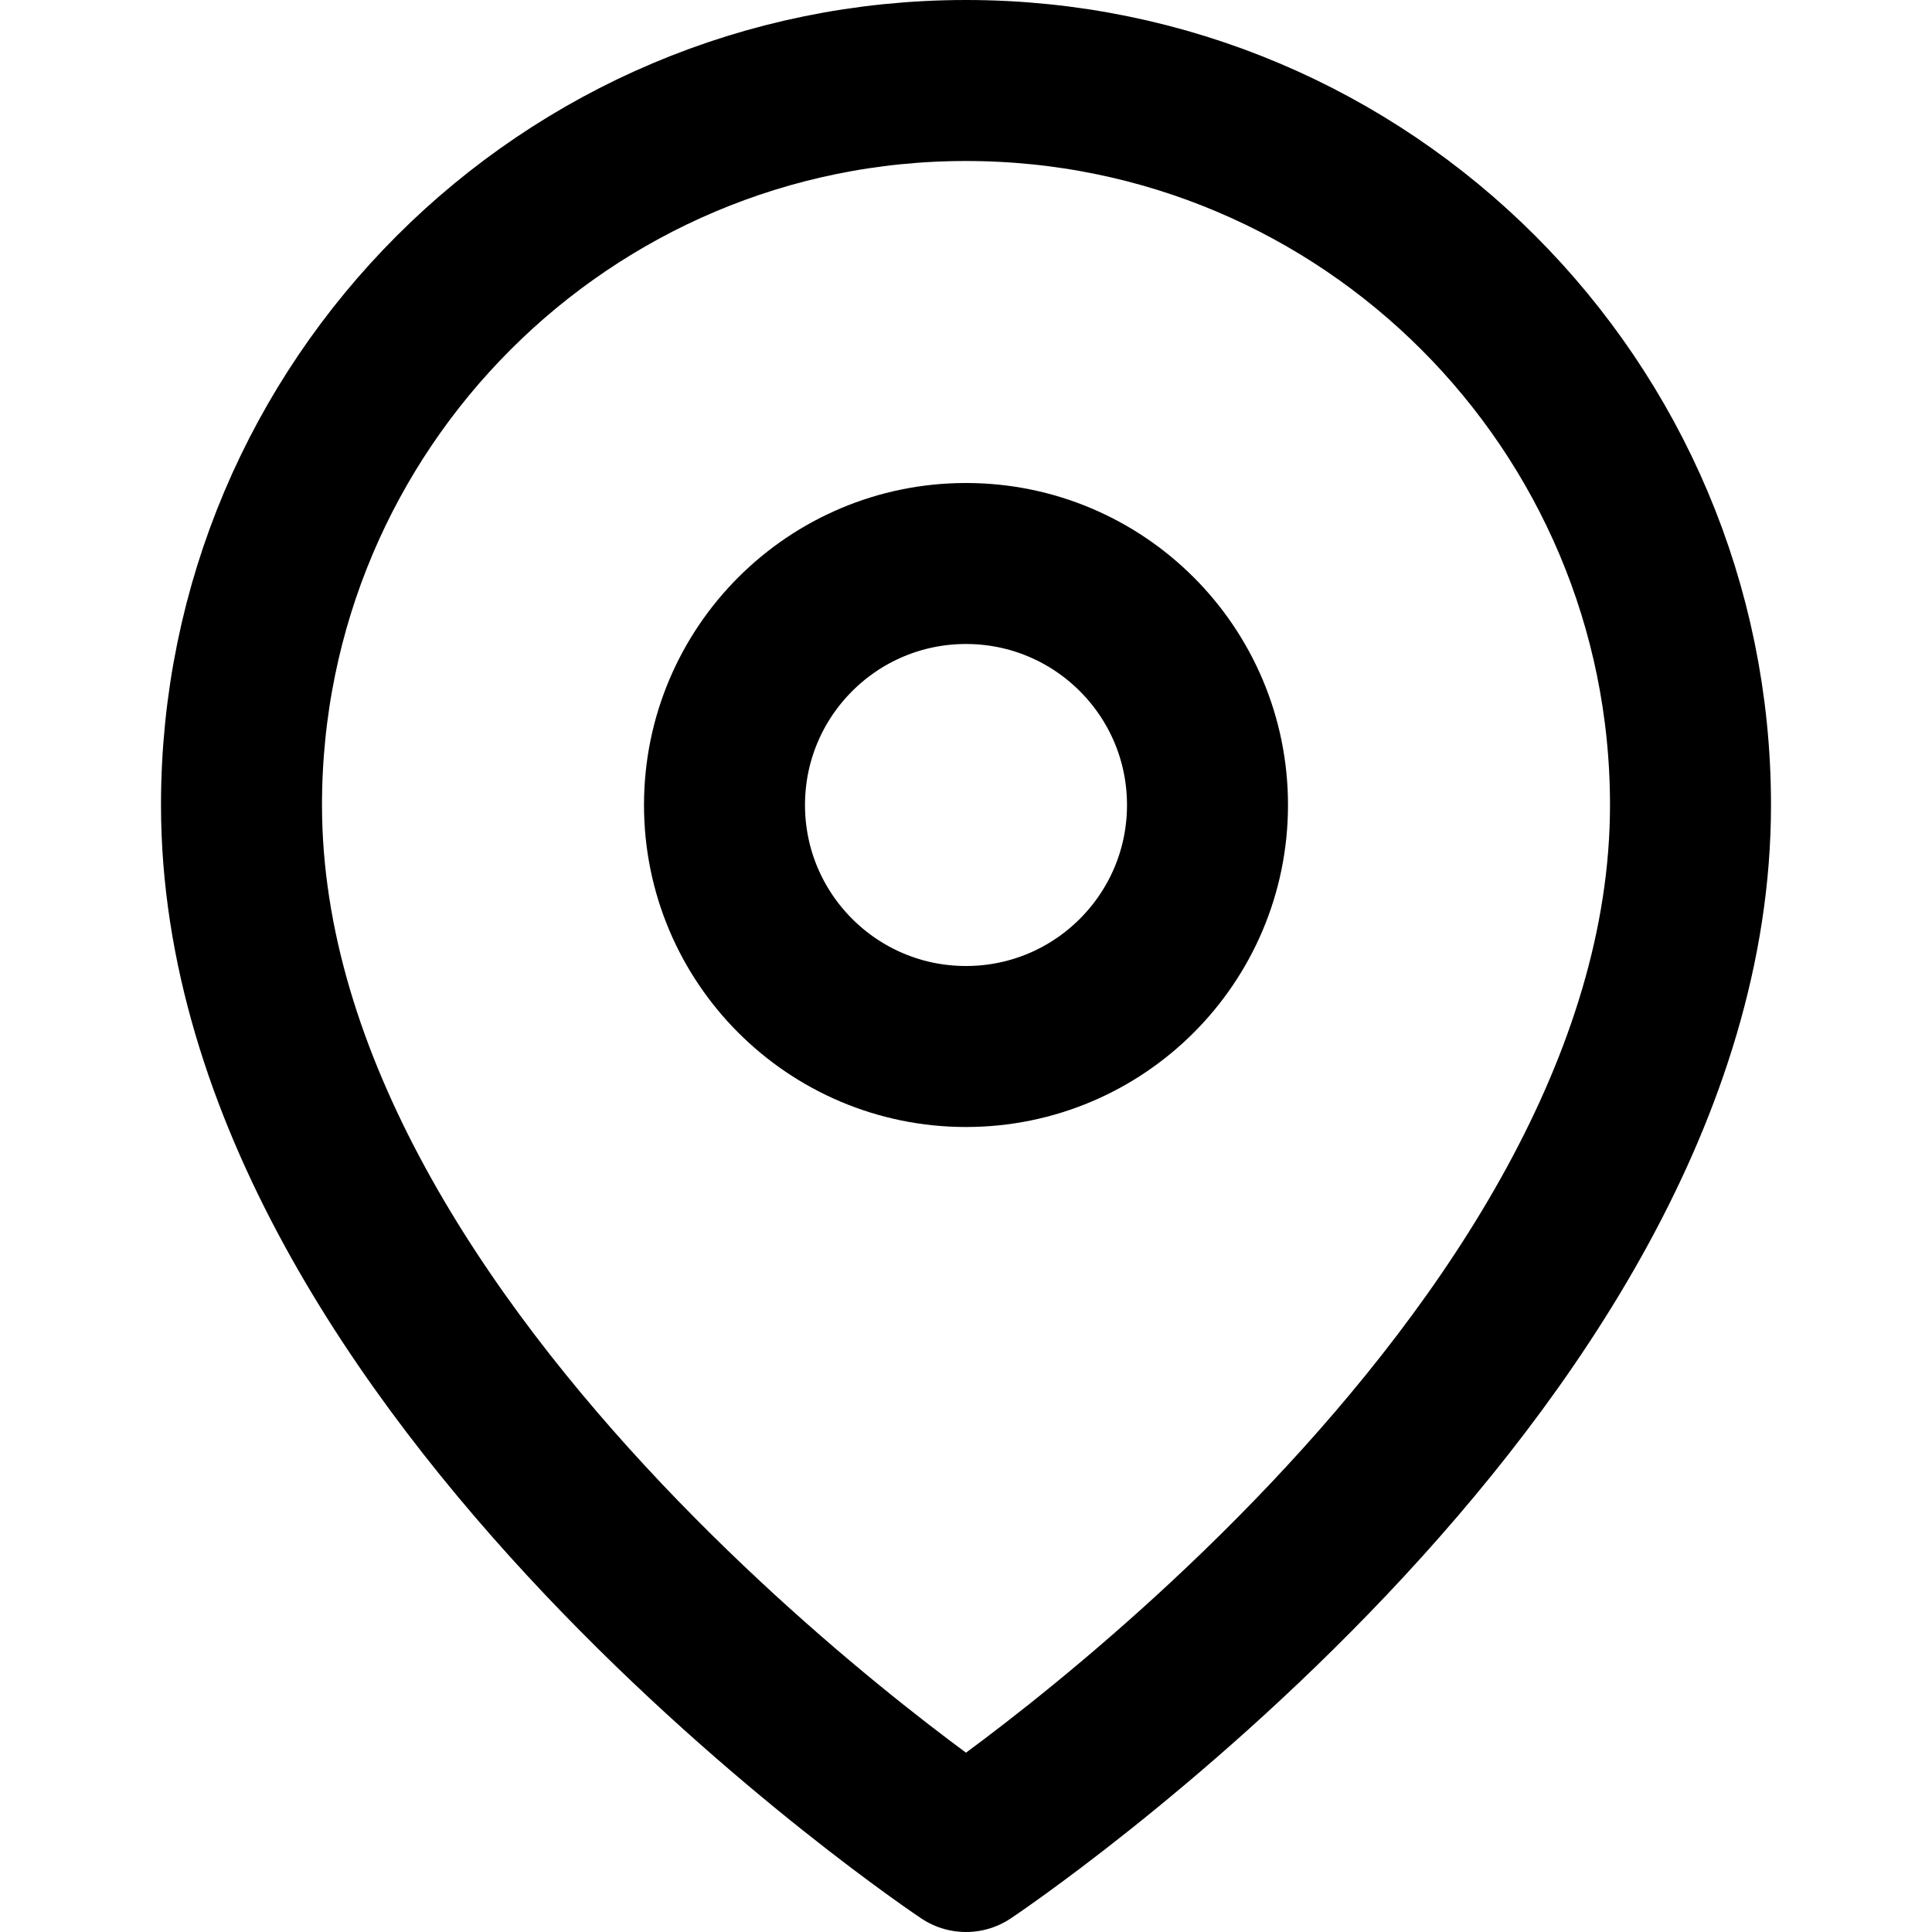
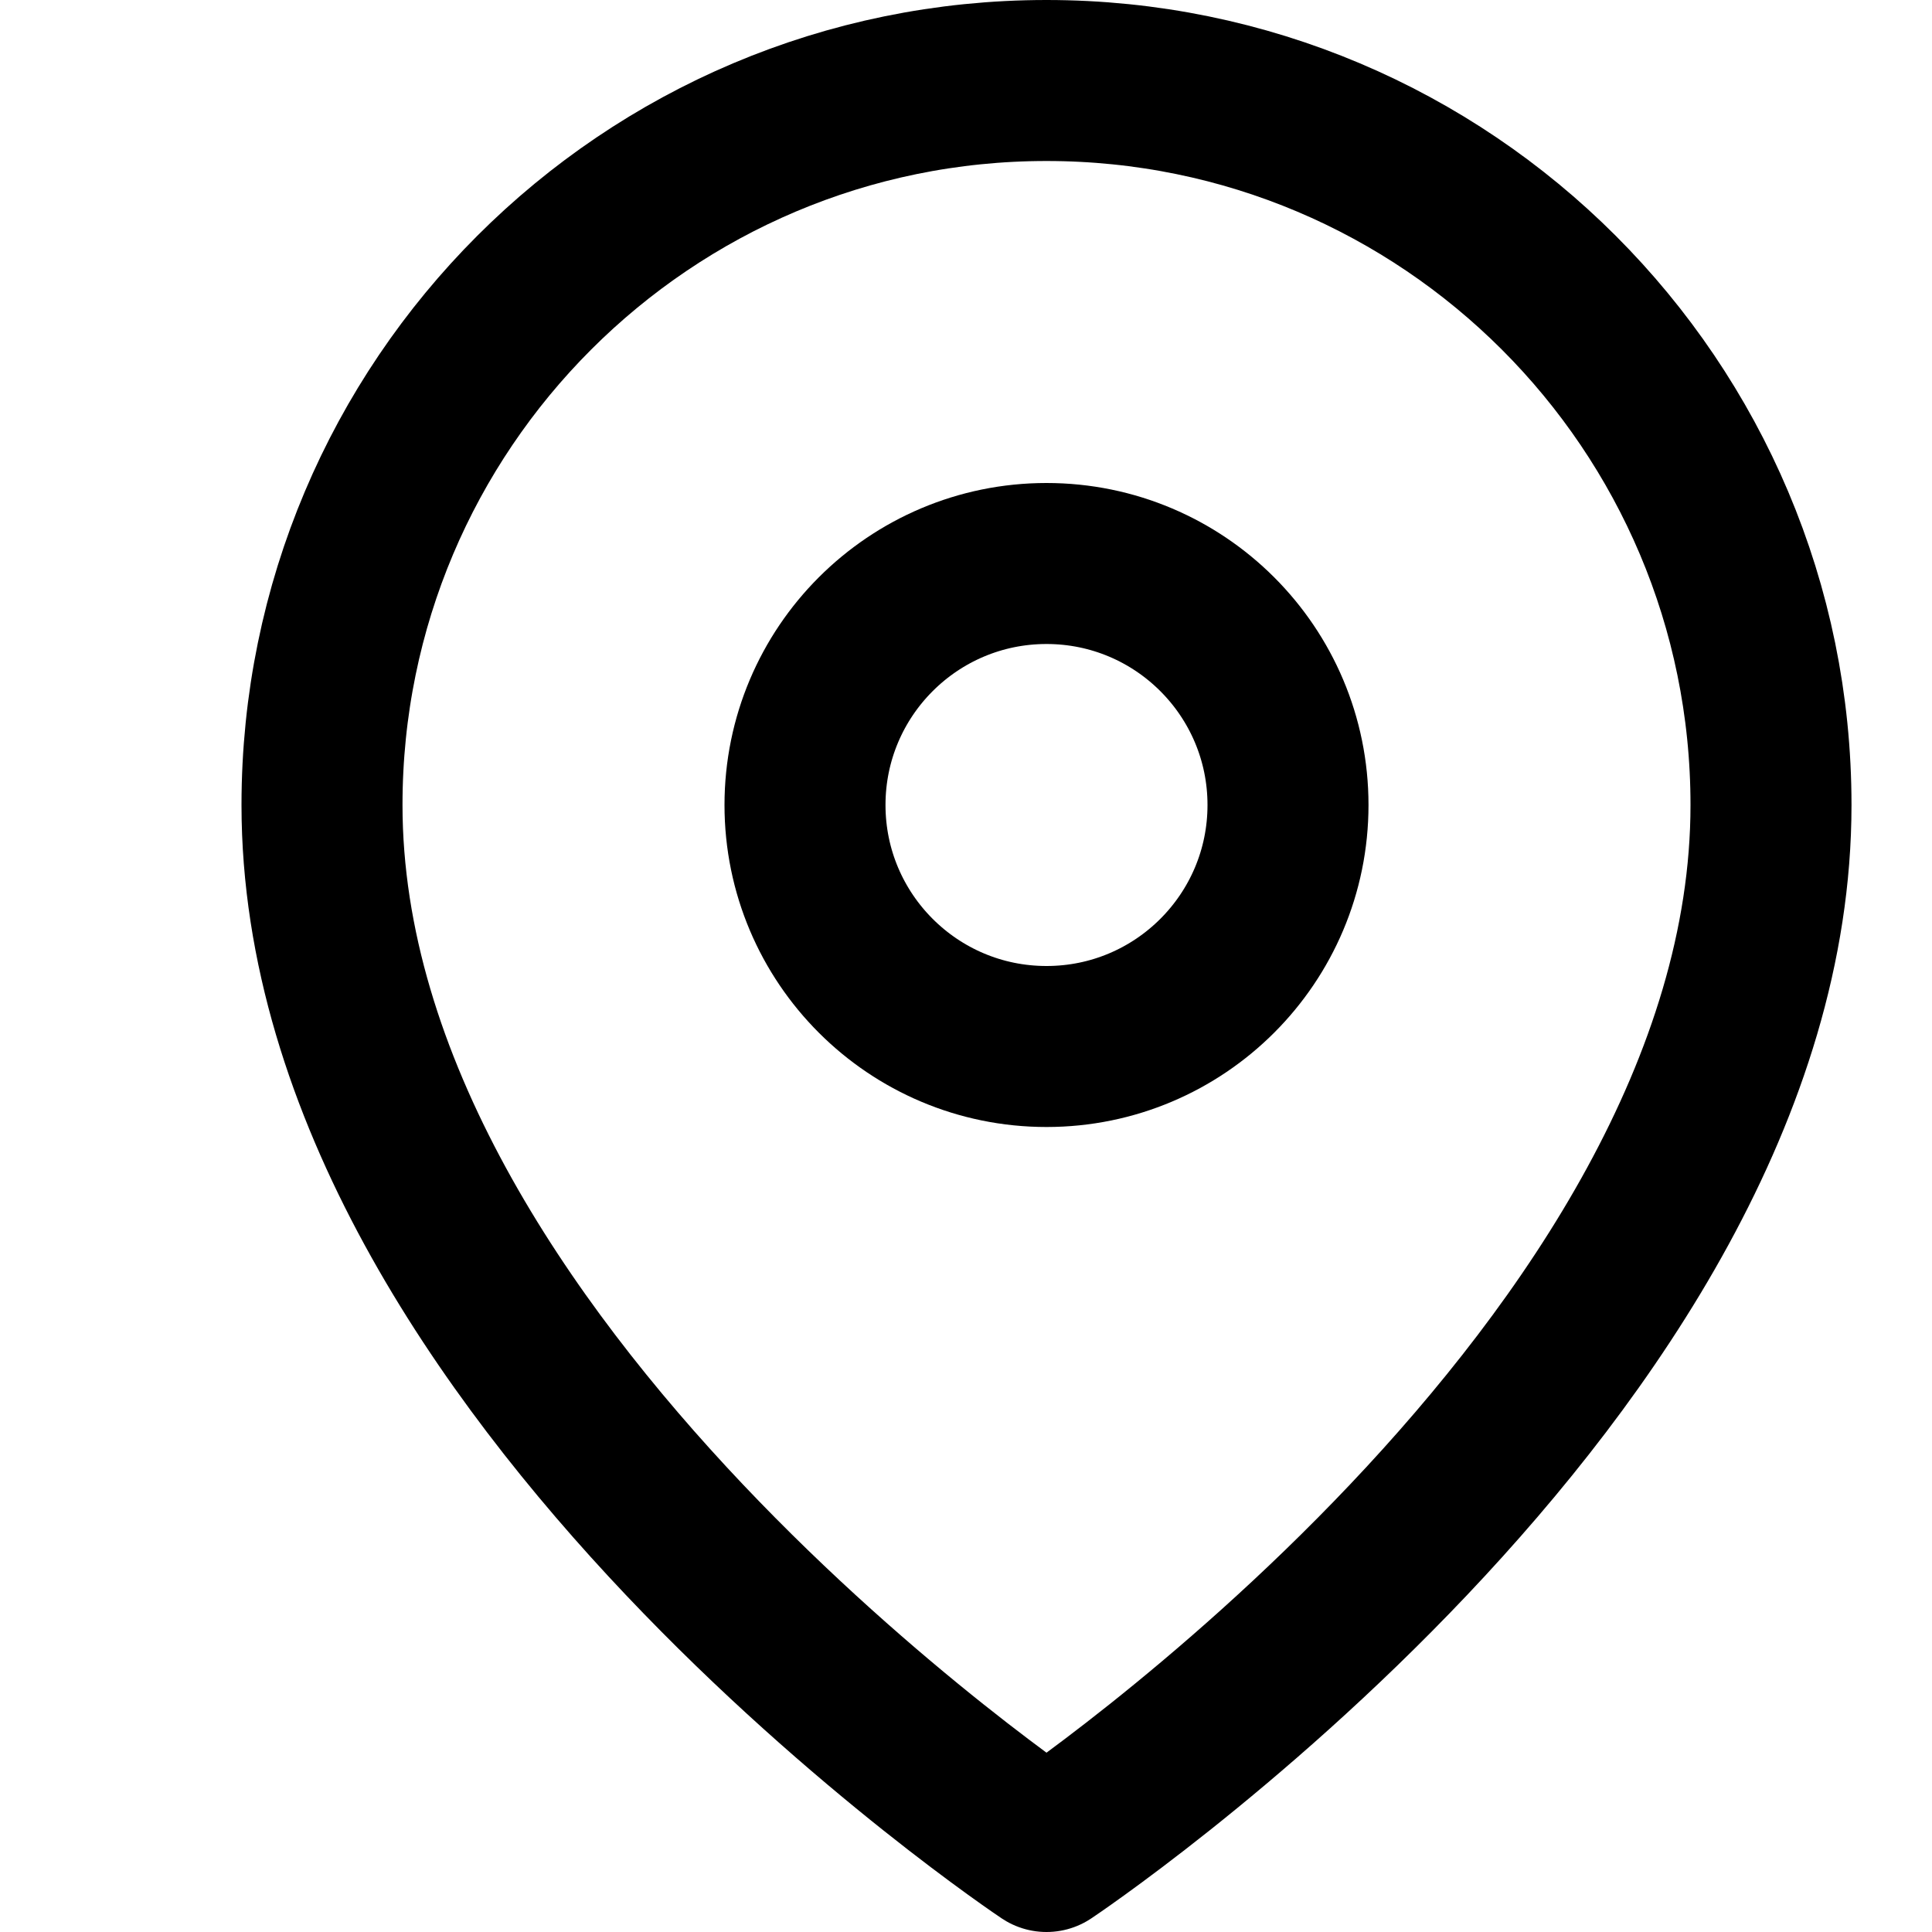
- <svg xmlns="http://www.w3.org/2000/svg" fill="none" height="24" stroke="#000" stroke-linecap="round" stroke-linejoin="round" stroke-width="2" viewBox="0 0 24 24" width="24">
+ <svg xmlns="http://www.w3.org/2000/svg" fill="none" height="30" stroke="#000" stroke-linecap="round" stroke-linejoin="round" stroke-width="2" viewBox="-1 0 24 24" width="30">
  <path d="M21 10c0 7-9 13-9 13s-9-6-9-13a9 9 0 0 1 18 0z" />
  <circle cx="12" cy="10" r="3" />
</svg>
